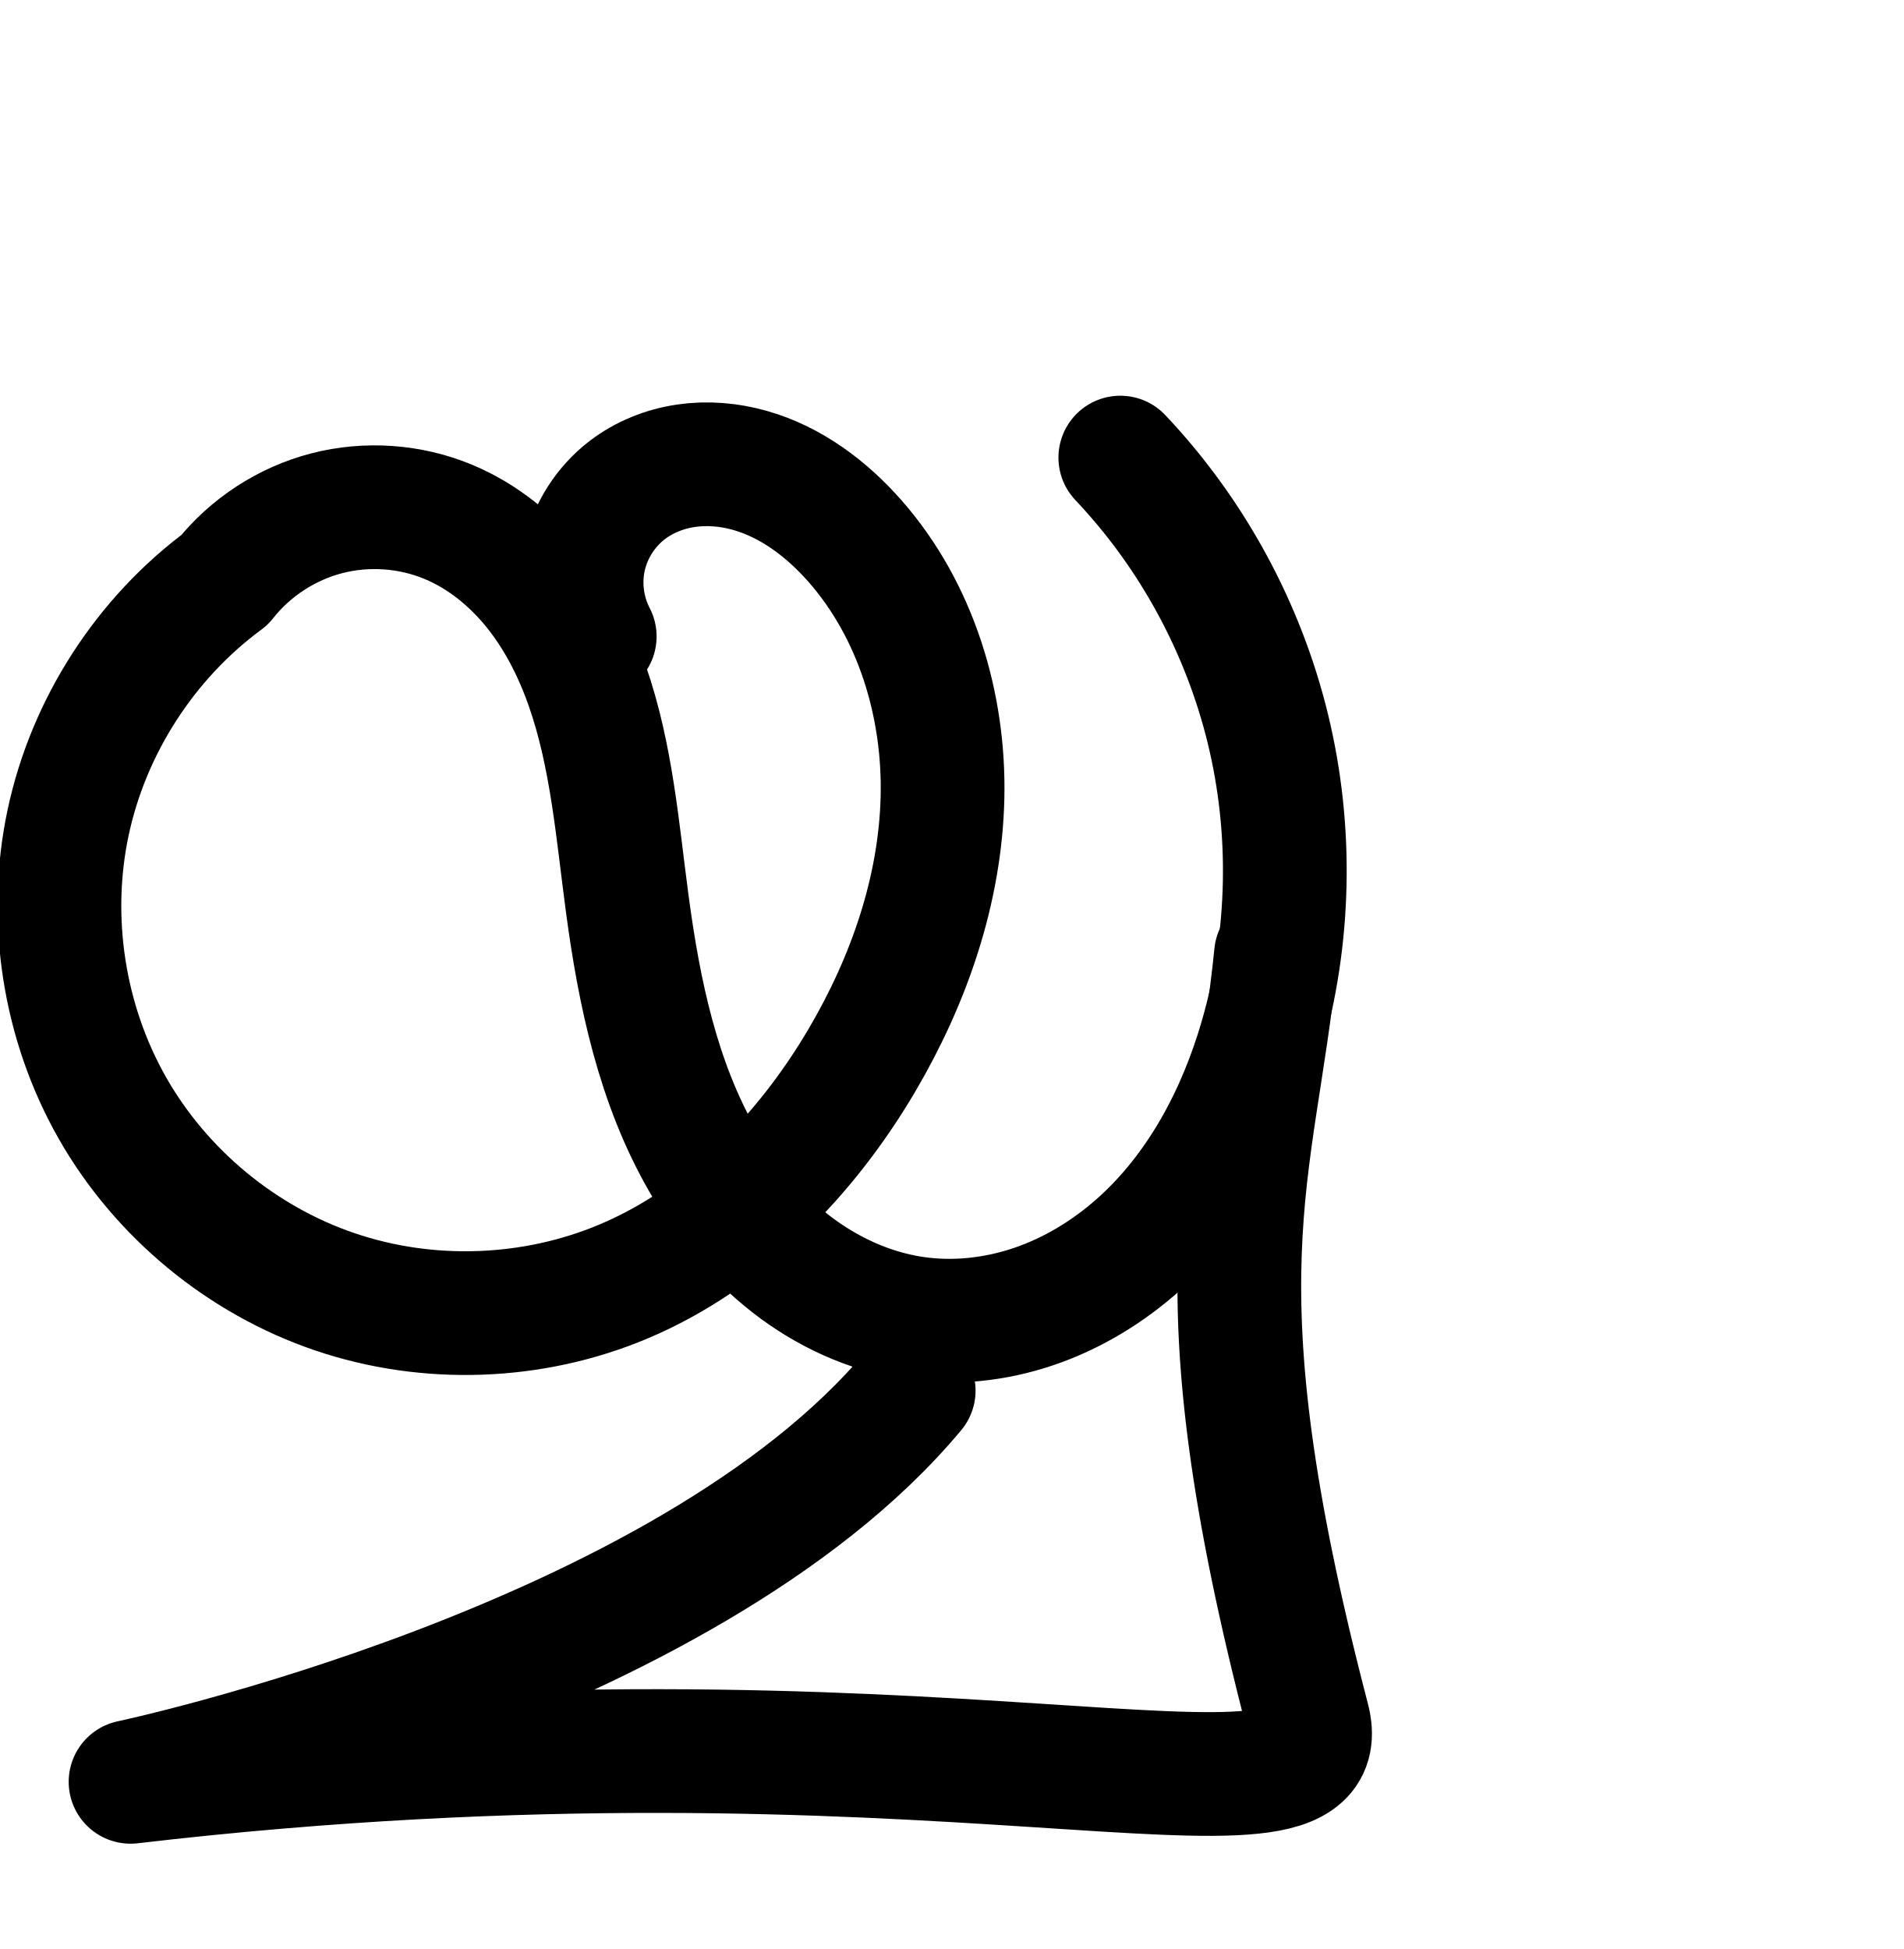
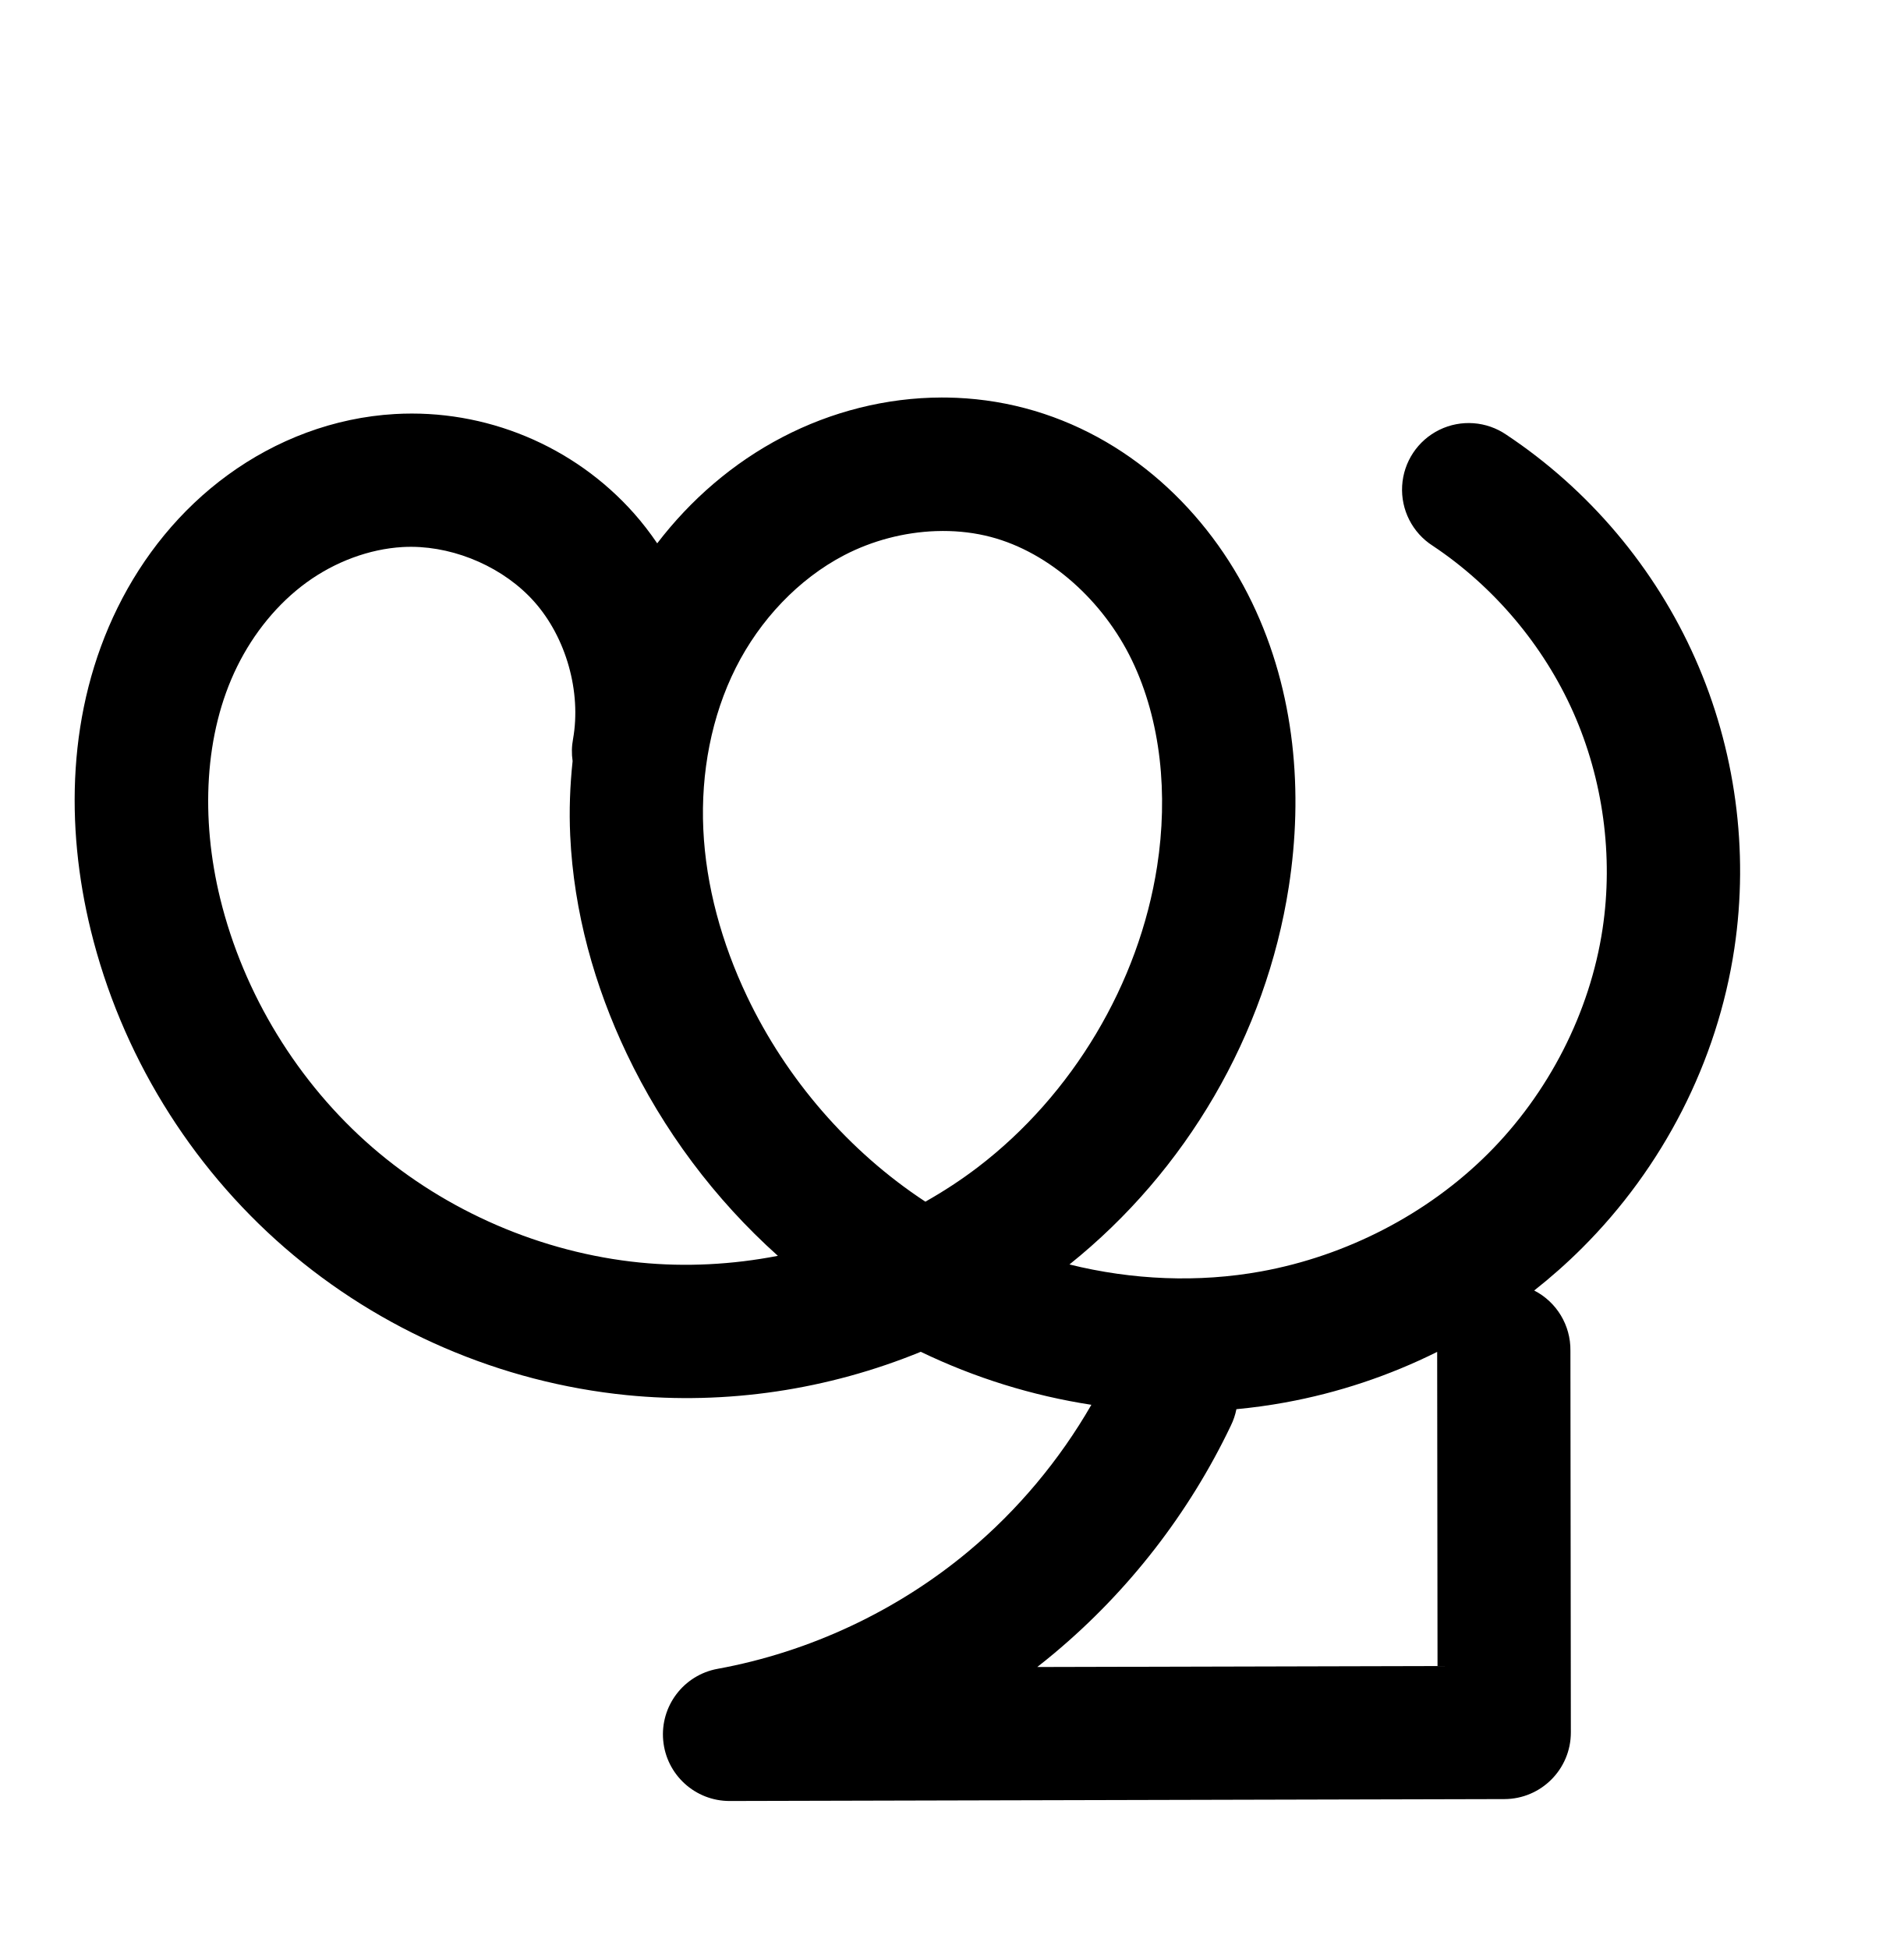
<svg xmlns="http://www.w3.org/2000/svg" width="2000" height="2048" id="svg2992" version="1.1">
  <defs id="defs5498">
    </defs>
  <g id="layer1" transform="translate(0,1048)">
-     <path style="fill:none;fill-rule:evenodd;stroke:#000000;stroke-width:130;stroke-linecap:round;stroke-linejoin:round;stroke-miterlimit:4;stroke-dasharray:none;stroke-opacity:1" d="m -595.658,-1854.051 c -444.49,611.51 822.583,498.086 380.877,112.336 -339.785,-296.74 -393.368,259.173 -130.58,142.519" id="path4798" />
-     <path style="fill:none;fill-rule:evenodd;stroke:#000000;stroke-width:130;stroke-linecap:round;stroke-linejoin:round;stroke-miterlimit:4;stroke-dasharray:none;stroke-opacity:1" d="m 225.862,-1802.503 c -444.49,611.51 761.755,488.568 127.949,28.027" id="path4798-7" />
-     <path style="fill:none;fill-rule:evenodd;stroke:#000000;stroke-width:130;stroke-linecap:round;stroke-linejoin:round;stroke-miterlimit:4;stroke-dasharray:none;stroke-opacity:1" d="m 624.873,-379.225 c -13.185,-25.301 -17.134,-55.29 -10.947,-83.141 6.187,-27.851 22.46,-53.348 45.117,-70.687 17.876,-13.681 39.467,-22.261 61.739,-25.529 22.272,-3.267 45.195,-1.301 66.866,4.79 43.342,12.182 80.857,40.433 110.584,74.244 64.152,72.967 94.29,172.367 92.026,269.499 -2.264,97.131 -35.184,191.942 -84.41,275.707 C 847.035,165.736 762.03,253.526 655.063,298.611 559.8,338.763 449.777,342.695 351.89,309.444 254.003,276.194 169.138,206.063 118.039,116.195 66.941,26.326 50.071,-82.466 71.554,-183.589 93.037,-284.713 152.679,-377.251 235.899,-438.584 c 26.94,-34.137 65.25,-59.142 107.343,-70.064 42.093,-10.922 87.727,-7.697 127.866,9.036 35.835,14.939 66.893,40.216 91.191,70.497 24.298,30.281 42.034,65.466 54.83,102.121 25.591,73.311 31.62,151.709 41.913,228.672 12.565,93.949 32.473,188.914 79.999,270.923 23.763,41.005 54.373,78.338 91.781,107.437 37.408,29.098 81.76,49.776 128.613,56.908 42.323,6.442 86.101,1.738 126.641,-12.017 40.54,-13.756 77.854,-36.434 109.849,-64.879 63.988,-56.889 105.728,-135.645 129.43,-217.919 30.274,-105.089 32.634,-218.083 6.775,-324.345 -25.859,-106.262 -79.875,-205.537 -155.05,-284.965" id="path6253" />
-     <path style="fill:none;fill-rule:evenodd;stroke:#000000;stroke-width:130;stroke-linecap:round;stroke-linejoin:round;stroke-miterlimit:4;stroke-dasharray:none;stroke-opacity:1" d="M 960,413.216 C 720,701.216 137.163,824.335 137.163,824.335 984,725.216 1410.968,899.081 1374.291,758.485 1251.835,289.072 1317.11,188.405 1340.652,-44.987" id="path4160" />
+     <path style="fill:none;fill-rule:evenodd;stroke:#000000;stroke-width:140;stroke-linecap:round;stroke-linejoin:round;stroke-miterlimit:4;stroke-dasharray:none;stroke-opacity:1" d="m -394.153,-554.988 c 75.523,50.205 136.329,122.273 173.109,205.168 36.78,82.895 49.408,176.338 35.952,266.023 -15.562,103.721 -66.041,201.631 -140.317,275.679 -74.277,74.048 -171.809,124.068 -274.992,142.864 -122.993,22.404 -253.194,0.236 -363.137,-59.276 -109.943,-59.512 -199.211,-155.615 -252.905,-268.515 -30.155,-63.405 -49.433,-132.373 -52.65,-202.509 -3.218,-70.137 9.949,-141.436 41.469,-204.173 31.52,-62.737 81.762,-116.539 144.024,-148.989 62.262,-32.45 136.484,-42.728 204.377,-24.838 84.977,22.392 155.318,87.713 193.469,166.877 38.151,79.164 46.028,170.754 32.58,257.597 -21.966,141.843 -100.918,273.89 -214.975,361.028 -114.057,87.138 -261.88,128.584 -404.698,114.263 -117.455,-11.777 -230.927,-60.659 -320.112,-137.992 -89.185,-77.333 -153.656,-182.765 -181.766,-297.413 -23.694,-96.638 -20.979,-202.292 23.015,-291.538 21.997,-44.623 54.11,-84.499 94.318,-113.797 40.208,-29.298 88.576,-47.77 138.244,-50.622 72.609,-4.169 146.445,26.493 194.74,80.872 48.295,54.379 70.024,131.319 57.309,202.928" id="path4141-0-8" />
+     <path style="fill:none;fill-rule:evenodd;stroke:#000000;stroke-width:140;stroke-linecap:round;stroke-linejoin:round;stroke-miterlimit:4;stroke-dasharray:none;stroke-opacity:1" d="m -708.019,397.687 c -39.501,82.826 -97.034,156.995 -167.435,215.851 -84.593,70.721 -187.729,119.061 -296.203,138.832 l 814,-2 -0.46,-401.174" id="path4149-0" />
+     <path style="color:#000000;font-style:normal;font-variant:normal;font-weight:normal;font-stretch:normal;font-size:medium;line-height:normal;font-family:sans-serif;text-indent:0;text-align:start;text-decoration:none;text-decoration-line:none;text-decoration-style:solid;text-decoration-color:#000000;letter-spacing:normal;word-spacing:normal;text-transform:none;direction:ltr;block-progression:tb;writing-mode:lr-tb;baseline-shift:baseline;text-anchor:start;white-space:normal;clip-rule:nonzero;display:inline;overflow:visible;visibility:visible;opacity:1;isolation:auto;mix-blend-mode:normal;color-interpolation:sRGB;color-interpolation-filters:linearRGB;solid-color:#000000;solid-opacity:1;fill:#000000;fill-opacity:1;fill-rule:evenodd;stroke:none;stroke-width:140;stroke-linecap:round;stroke-linejoin:round;stroke-miterlimit:4;stroke-dasharray:none;stroke-dashoffset:0;stroke-opacity:1;color-rendering:auto;image-rendering:auto;shape-rendering:auto;text-rendering:auto;enable-background:accumulate" d="M 989.275 417.705 C 931.042 417.826 873.514 432.548 822.158 459.314 C 769.874 486.564 725.455 525.277 690.516 570.93 C 683.056 559.957 674.946 549.369 666.041 539.342 C 602.899 468.246 509.88 429.617 414.949 435.068 C 350.608 438.763 289.979 462.215 239.494 499.002 C 189.191 535.656 150.244 584.399 123.613 638.422 C 70.437 746.295 68.6 868.28 95.398 977.58 C 127.039 1106.631 198.931 1224.186 299.293 1311.211 C 399.651 1398.232 526.145 1452.718 658.279 1465.967 C 763.486 1476.516 870.161 1460.316 967.434 1420.465 C 1024.067 1447.789 1084.635 1466.598 1146.676 1476.158 C 1113.16 1534.408 1069.241 1586.901 1017.76 1629.939 C 942.604 1692.771 850.276 1736.046 753.904 1753.611 A 70.007 70.007 0 0 0 766.627 1892.477 L 1580.627 1890.477 A 70.007 70.007 0 0 0 1650.455 1820.397 L 1649.996 1419.223 A 70.007 70.007 0 0 0 1611.938 1356.053 C 1629.471 1342.243 1646.239 1327.398 1662.125 1311.561 C 1747.021 1226.926 1804.348 1115.988 1822.246 996.693 C 1837.714 893.598 1823.332 787.187 1781.053 691.896 C 1738.773 596.606 1669.527 514.537 1582.711 456.824 A 70.007 70.007 0 1 0 1505.207 573.412 C 1569.437 616.11 1621.804 678.176 1653.084 748.676 C 1684.364 819.175 1695.239 899.648 1683.795 975.922 C 1670.57 1064.069 1626.938 1148.953 1563.281 1212.414 C 1499.541 1275.959 1414.459 1319.719 1325.166 1335.984 C 1259.068 1348.024 1189.718 1345.08 1123.648 1328.688 C 1246.268 1230.441 1330.004 1087.414 1354.111 931.736 C 1369.331 833.453 1361.098 727.831 1315.416 633.039 C 1269.194 537.127 1184.934 457.375 1076.725 428.861 C 1049.713 421.744 1022.254 418.125 994.912 417.738 C 993.032 417.712 991.154 417.701 989.275 417.705 z M 990.504 557.949 C 1007.797 557.915 1024.858 559.973 1041.051 564.24 C 1102.795 580.51 1159.217 631.401 1189.297 693.818 C 1219.917 757.356 1227.436 834.91 1215.76 910.312 C 1196.671 1033.58 1126.796 1150.54 1027.465 1226.428 C 1009.995 1239.775 991.499 1251.841 972.273 1262.715 C 892.174 1210.161 826.28 1134.04 784.883 1046.996 C 758.214 990.921 741.671 930.793 738.943 871.344 C 736.226 812.109 747.555 752.519 773.035 701.805 C 798.367 651.385 839.036 608.39 886.863 583.463 C 916.497 568.018 950.041 559.291 983.08 558.092 C 985.558 558.002 988.034 557.954 990.504 557.949 z M 432.449 574.594 C 480.011 574.846 530.006 597.001 561.363 632.309 C 594.811 669.97 610.896 726.922 602.09 776.516 A 70.007 70.007 0 0 0 601.627 799.725 C 598.859 825.719 597.902 851.833 599.092 877.76 C 602.8 958.584 624.812 1036.39 658.453 1107.125 C 696.731 1187.61 750.962 1260.181 817.299 1319.615 C 769.449 1328.895 720.376 1331.492 672.246 1326.666 C 569.47 1316.361 469.022 1273.083 391.01 1205.438 C 313.002 1137.796 255.95 1044.488 231.371 944.242 C 210.781 860.266 214.374 770.941 249.186 700.322 C 266.549 665.099 291.828 634.091 321.941 612.148 C 351.873 590.338 387.979 576.847 422.975 574.838 C 426.118 574.657 429.278 574.577 432.449 574.594 z M 1509.998 1420.555 L 1510.375 1750.648 L 1089.83 1751.682 C 1095.813 1747.001 1101.724 1742.226 1107.557 1737.35 C 1185.762 1671.969 1249.395 1589.933 1293.275 1497.926 A 70.007 70.007 0 0 0 1299.064 1480.77 C 1316.183 1479.154 1333.264 1476.814 1350.256 1473.719 C 1405.738 1463.612 1459.625 1445.651 1509.998 1420.555 z " transform="translate(0,-1048)" id="path4141-0-8-4" />
  </g>
</svg>
